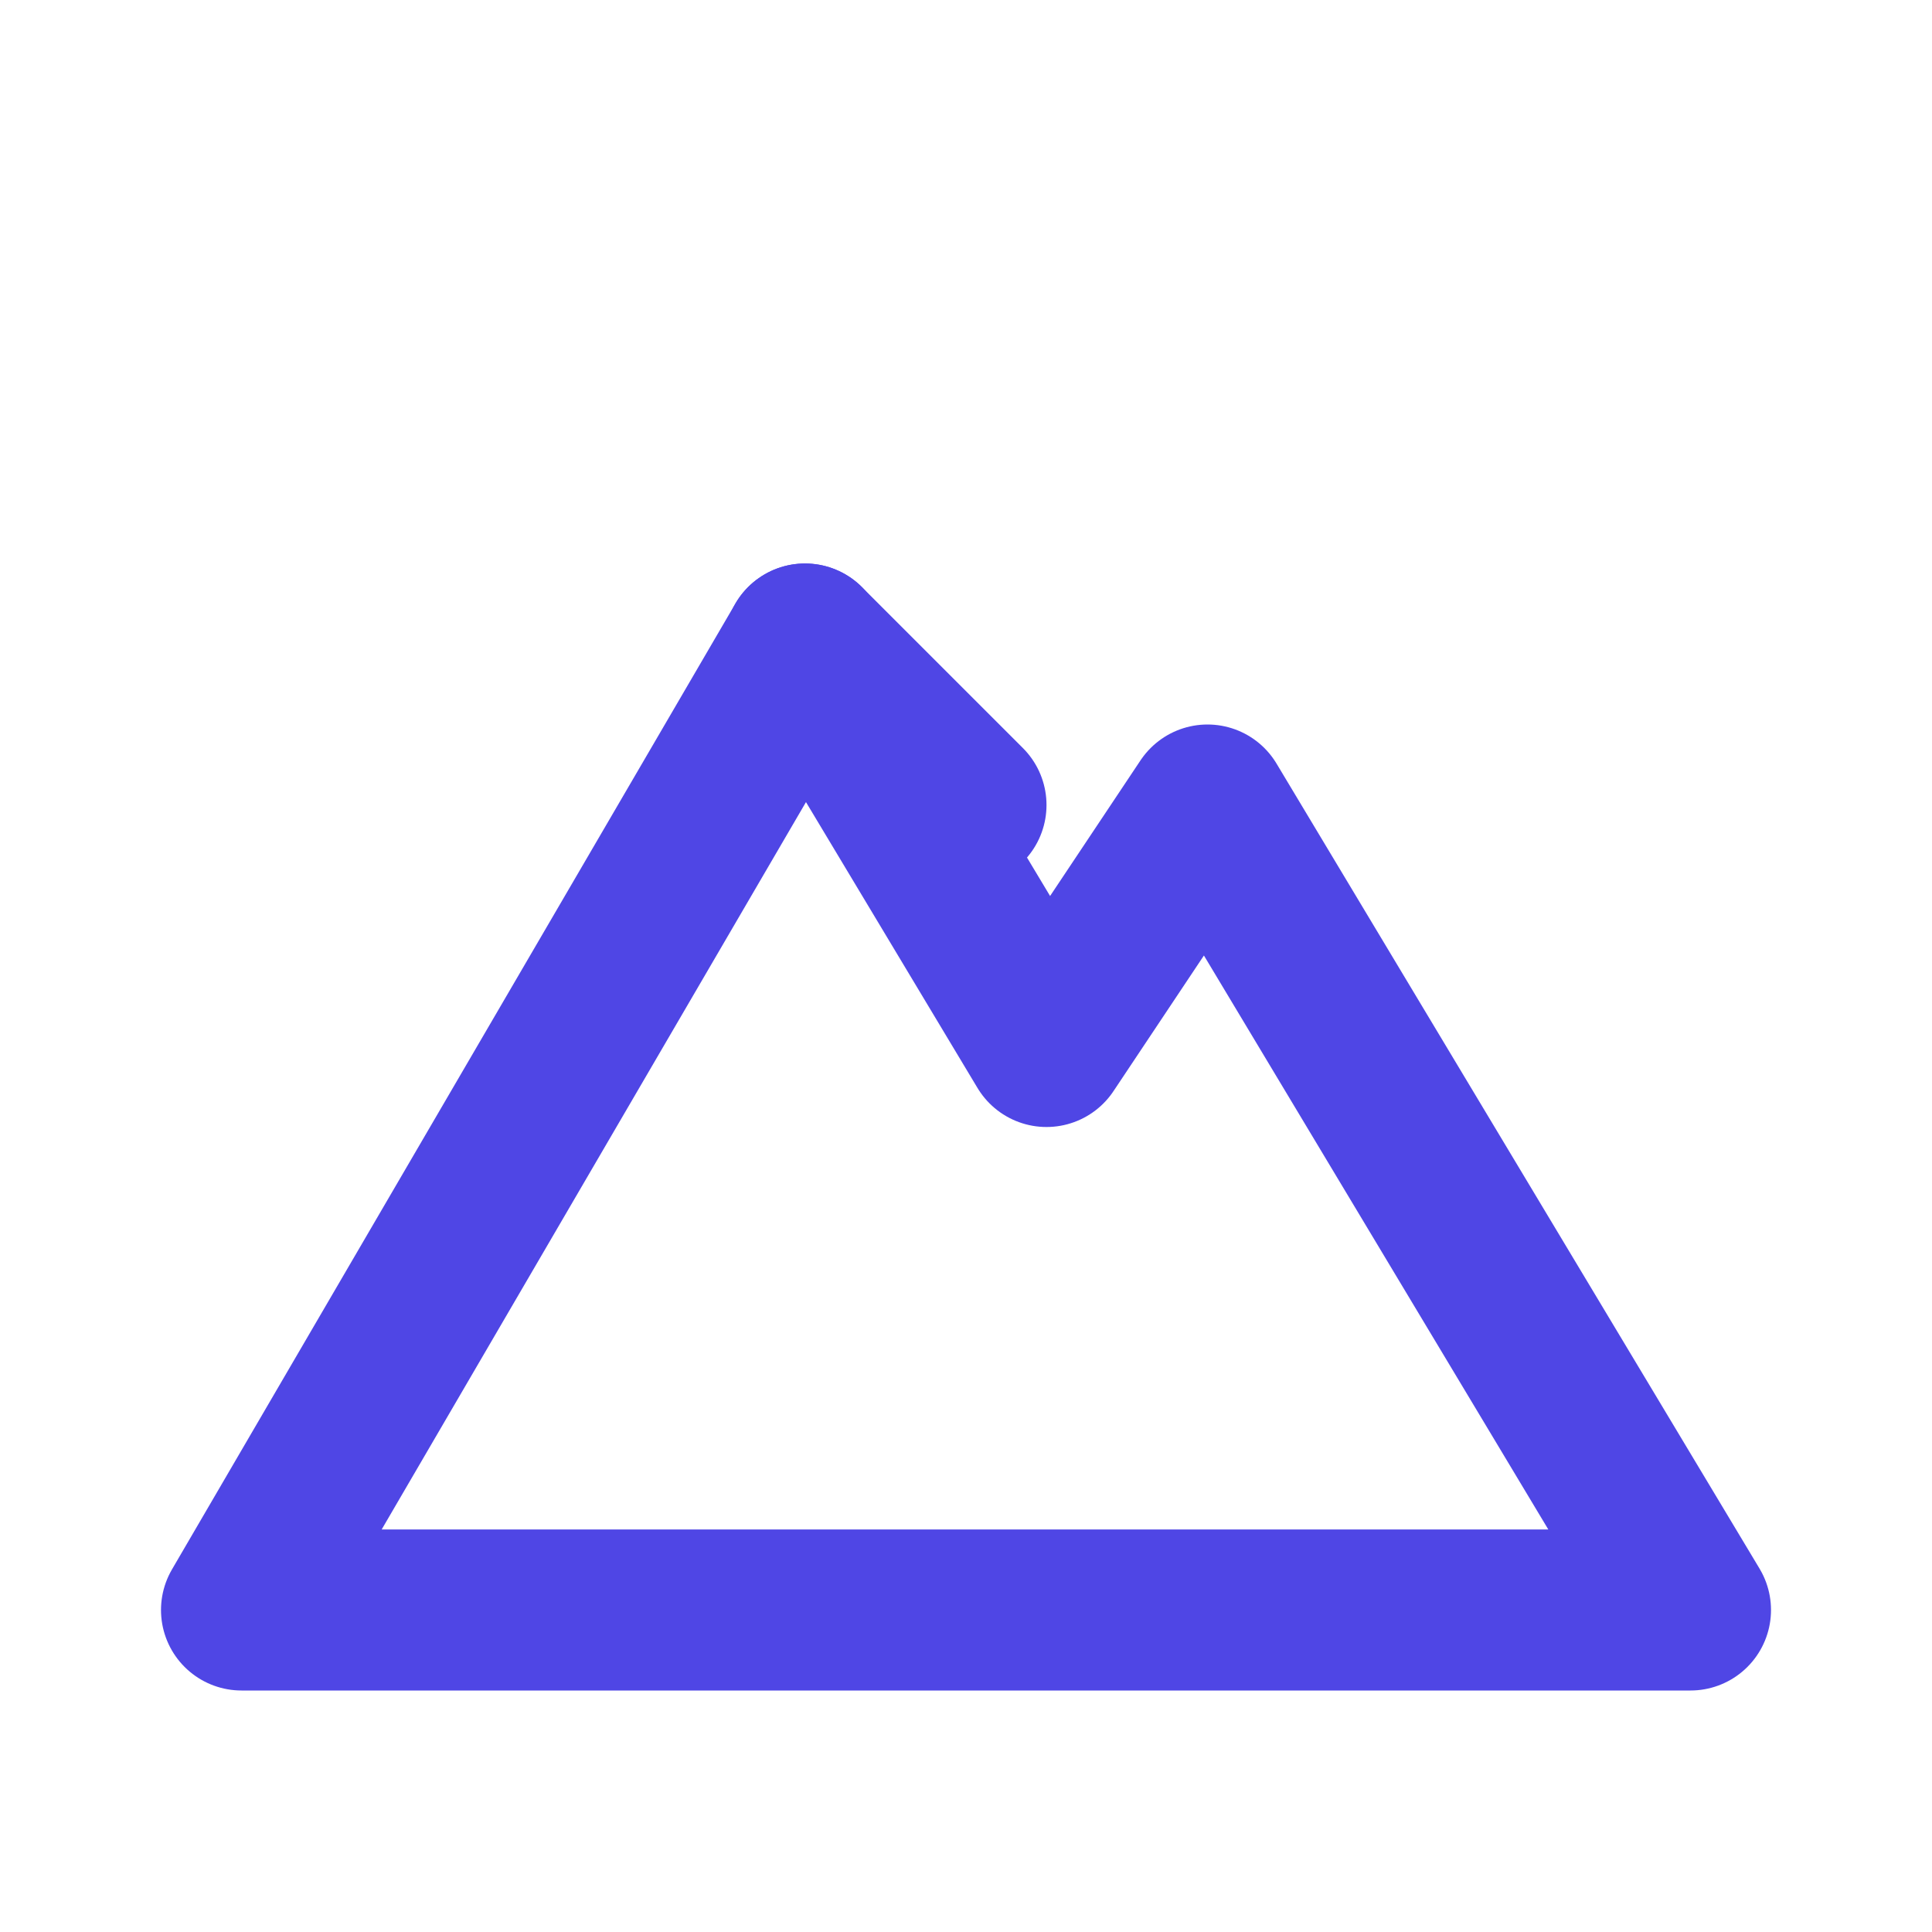
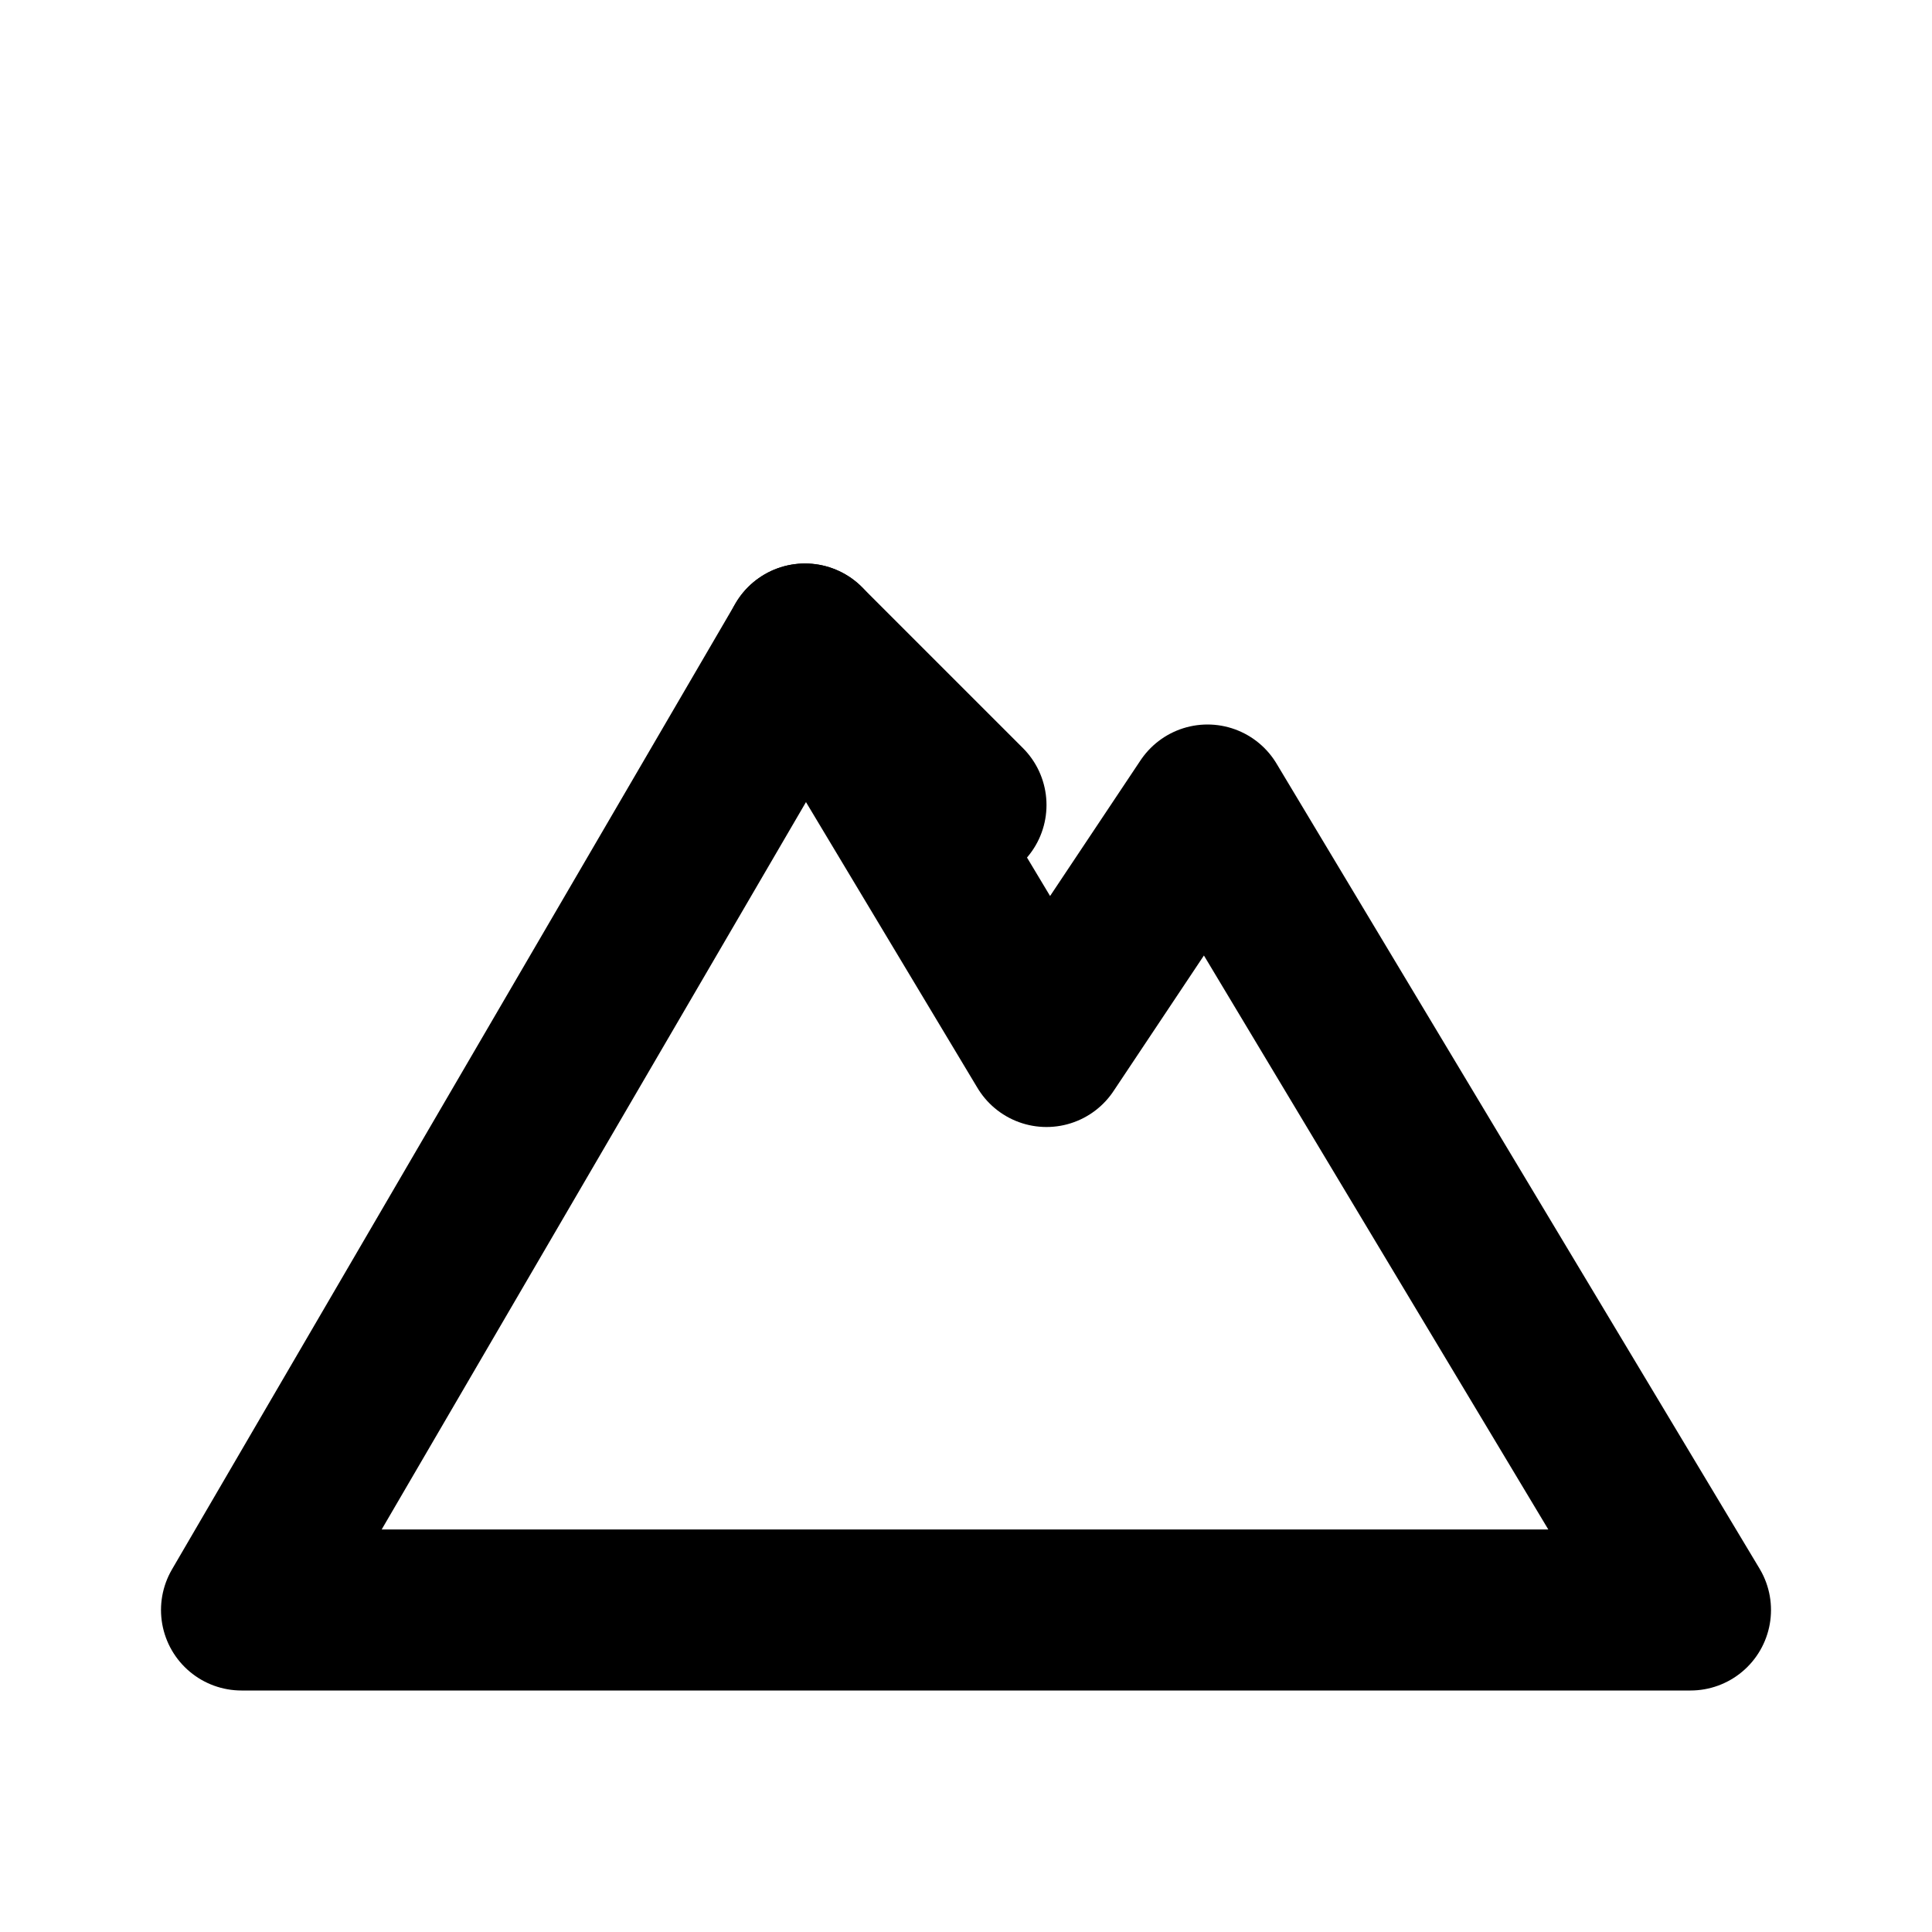
<svg xmlns="http://www.w3.org/2000/svg" width="24" height="24" viewBox="0 0 24 24" role="img" aria-hidden="true">
-   <g fill="none" stroke="#4F46E5" stroke-width="2" stroke-linecap="round" stroke-linejoin="round">
+   <g fill="none" stroke="currentColor" stroke-width="2" stroke-linecap="round" stroke-linejoin="round">
    <path d="M3 20l7-12 3 5 2-3 6 10H3z" />
    <path d="M10 8l2 2" />
  </g>
</svg>
